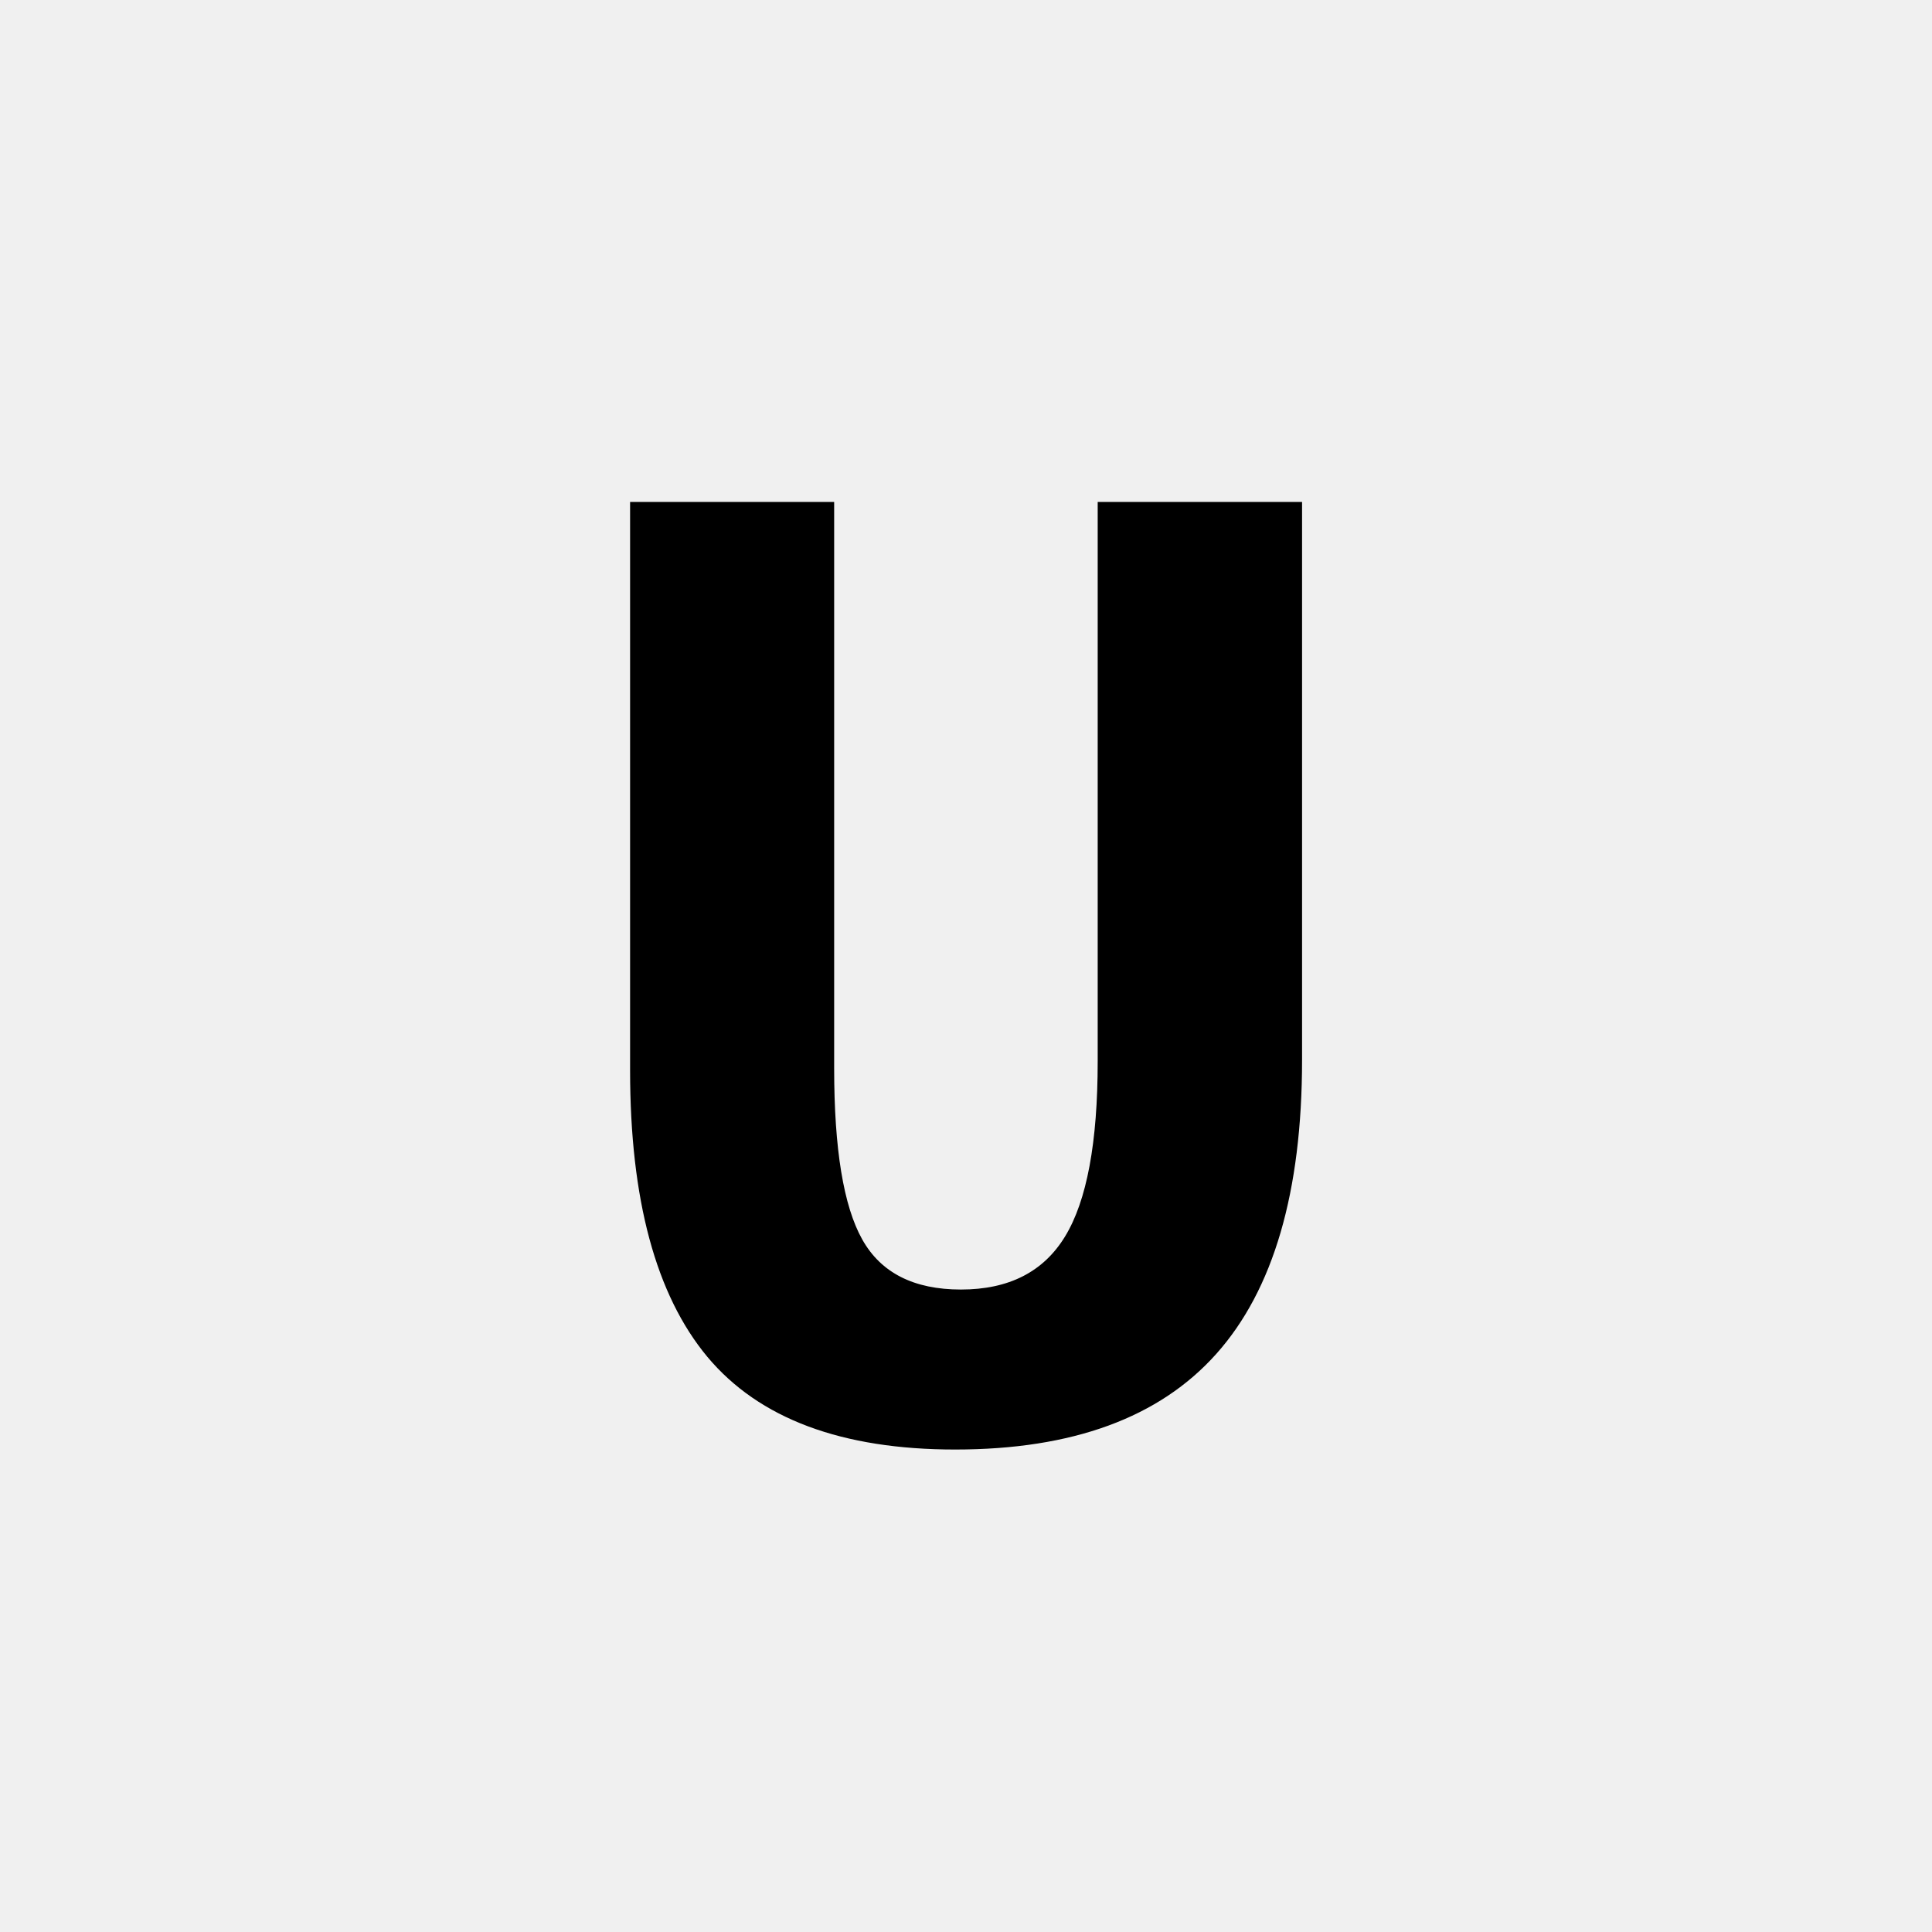
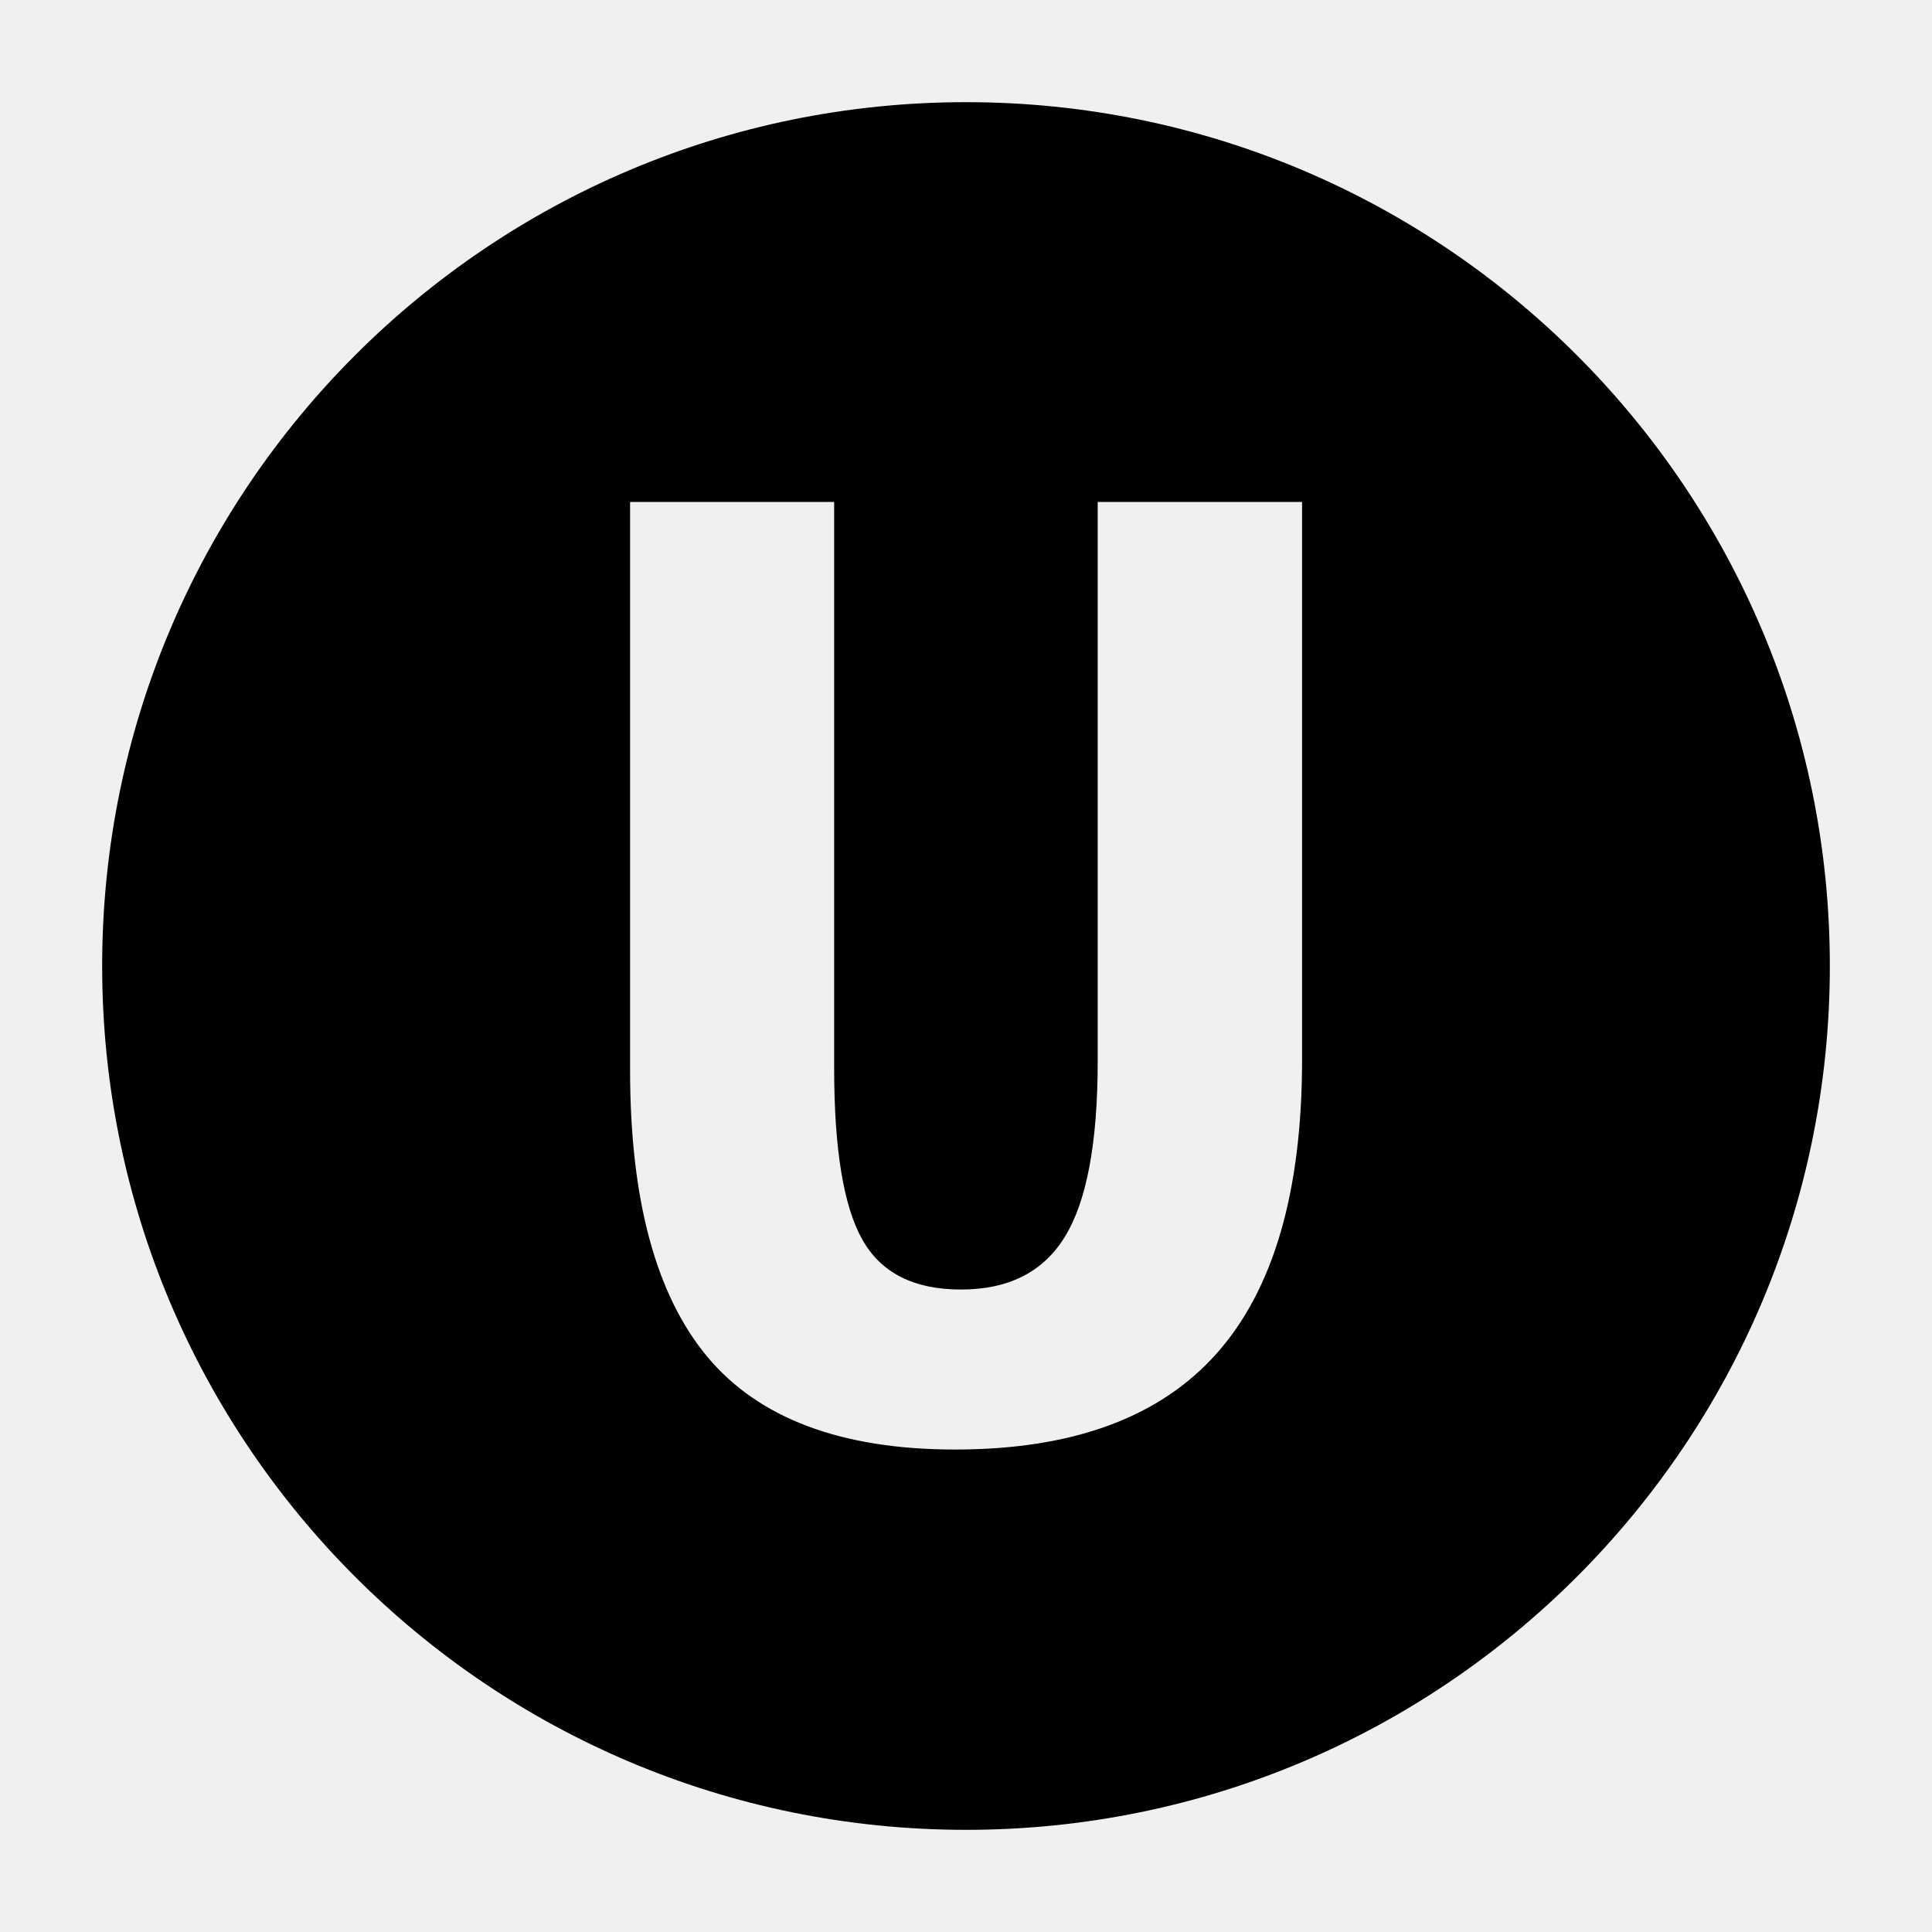
<svg xmlns="http://www.w3.org/2000/svg" viewBox="0 0 100 100">
  <defs>
    <mask id="text-mask">
-       <rect width="100" height="100" fill="black" />
-       <text x="50" y="53.5" font-family="'Courier New', Courier, monospace" font-size="73.355" font-weight="bold" text-anchor="middle" dominant-baseline="middle" fill="white">U</text>
+       <rect width="100" height="100" fill="white" />
+       <text x="50" y="53.5" font-family="'Courier New', Courier, monospace" font-size="73.355" font-weight="bold" text-anchor="middle" dominant-baseline="middle" fill="black">U</text>
    </mask>
  </defs>
  <circle cx="50" cy="50" r="44.712" fill="black" mask="url(#text-mask)" />
</svg>
